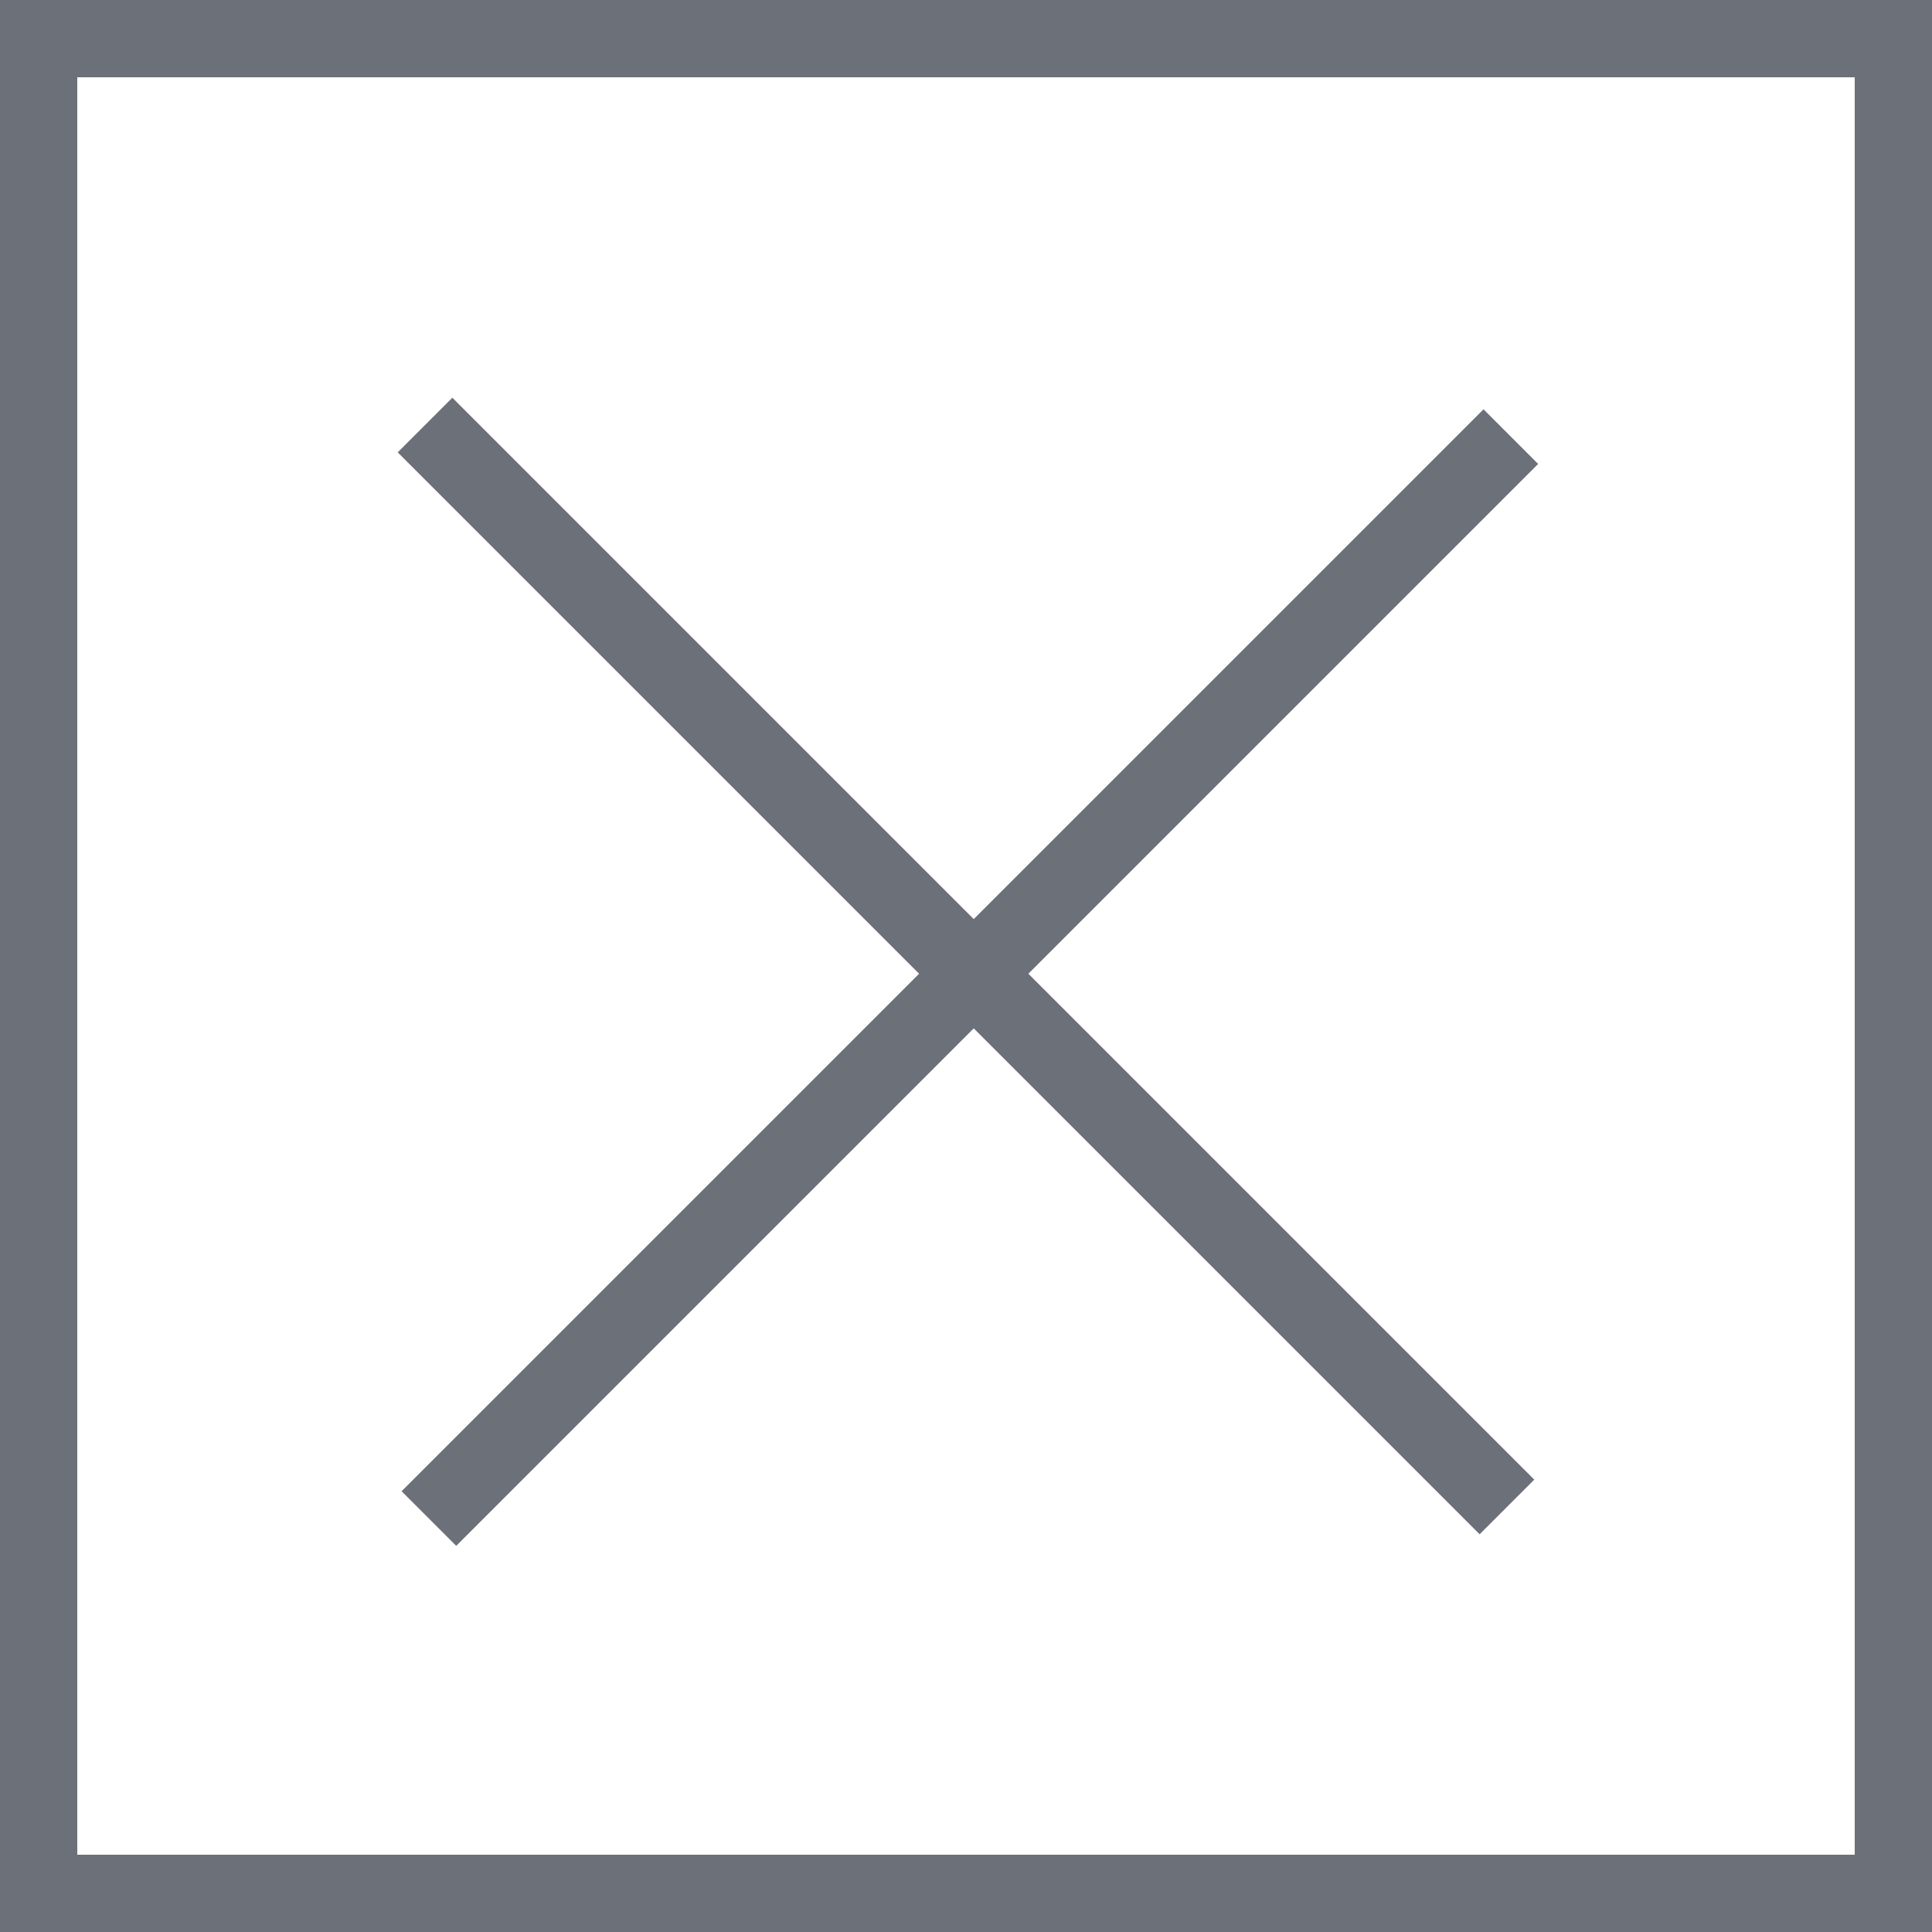
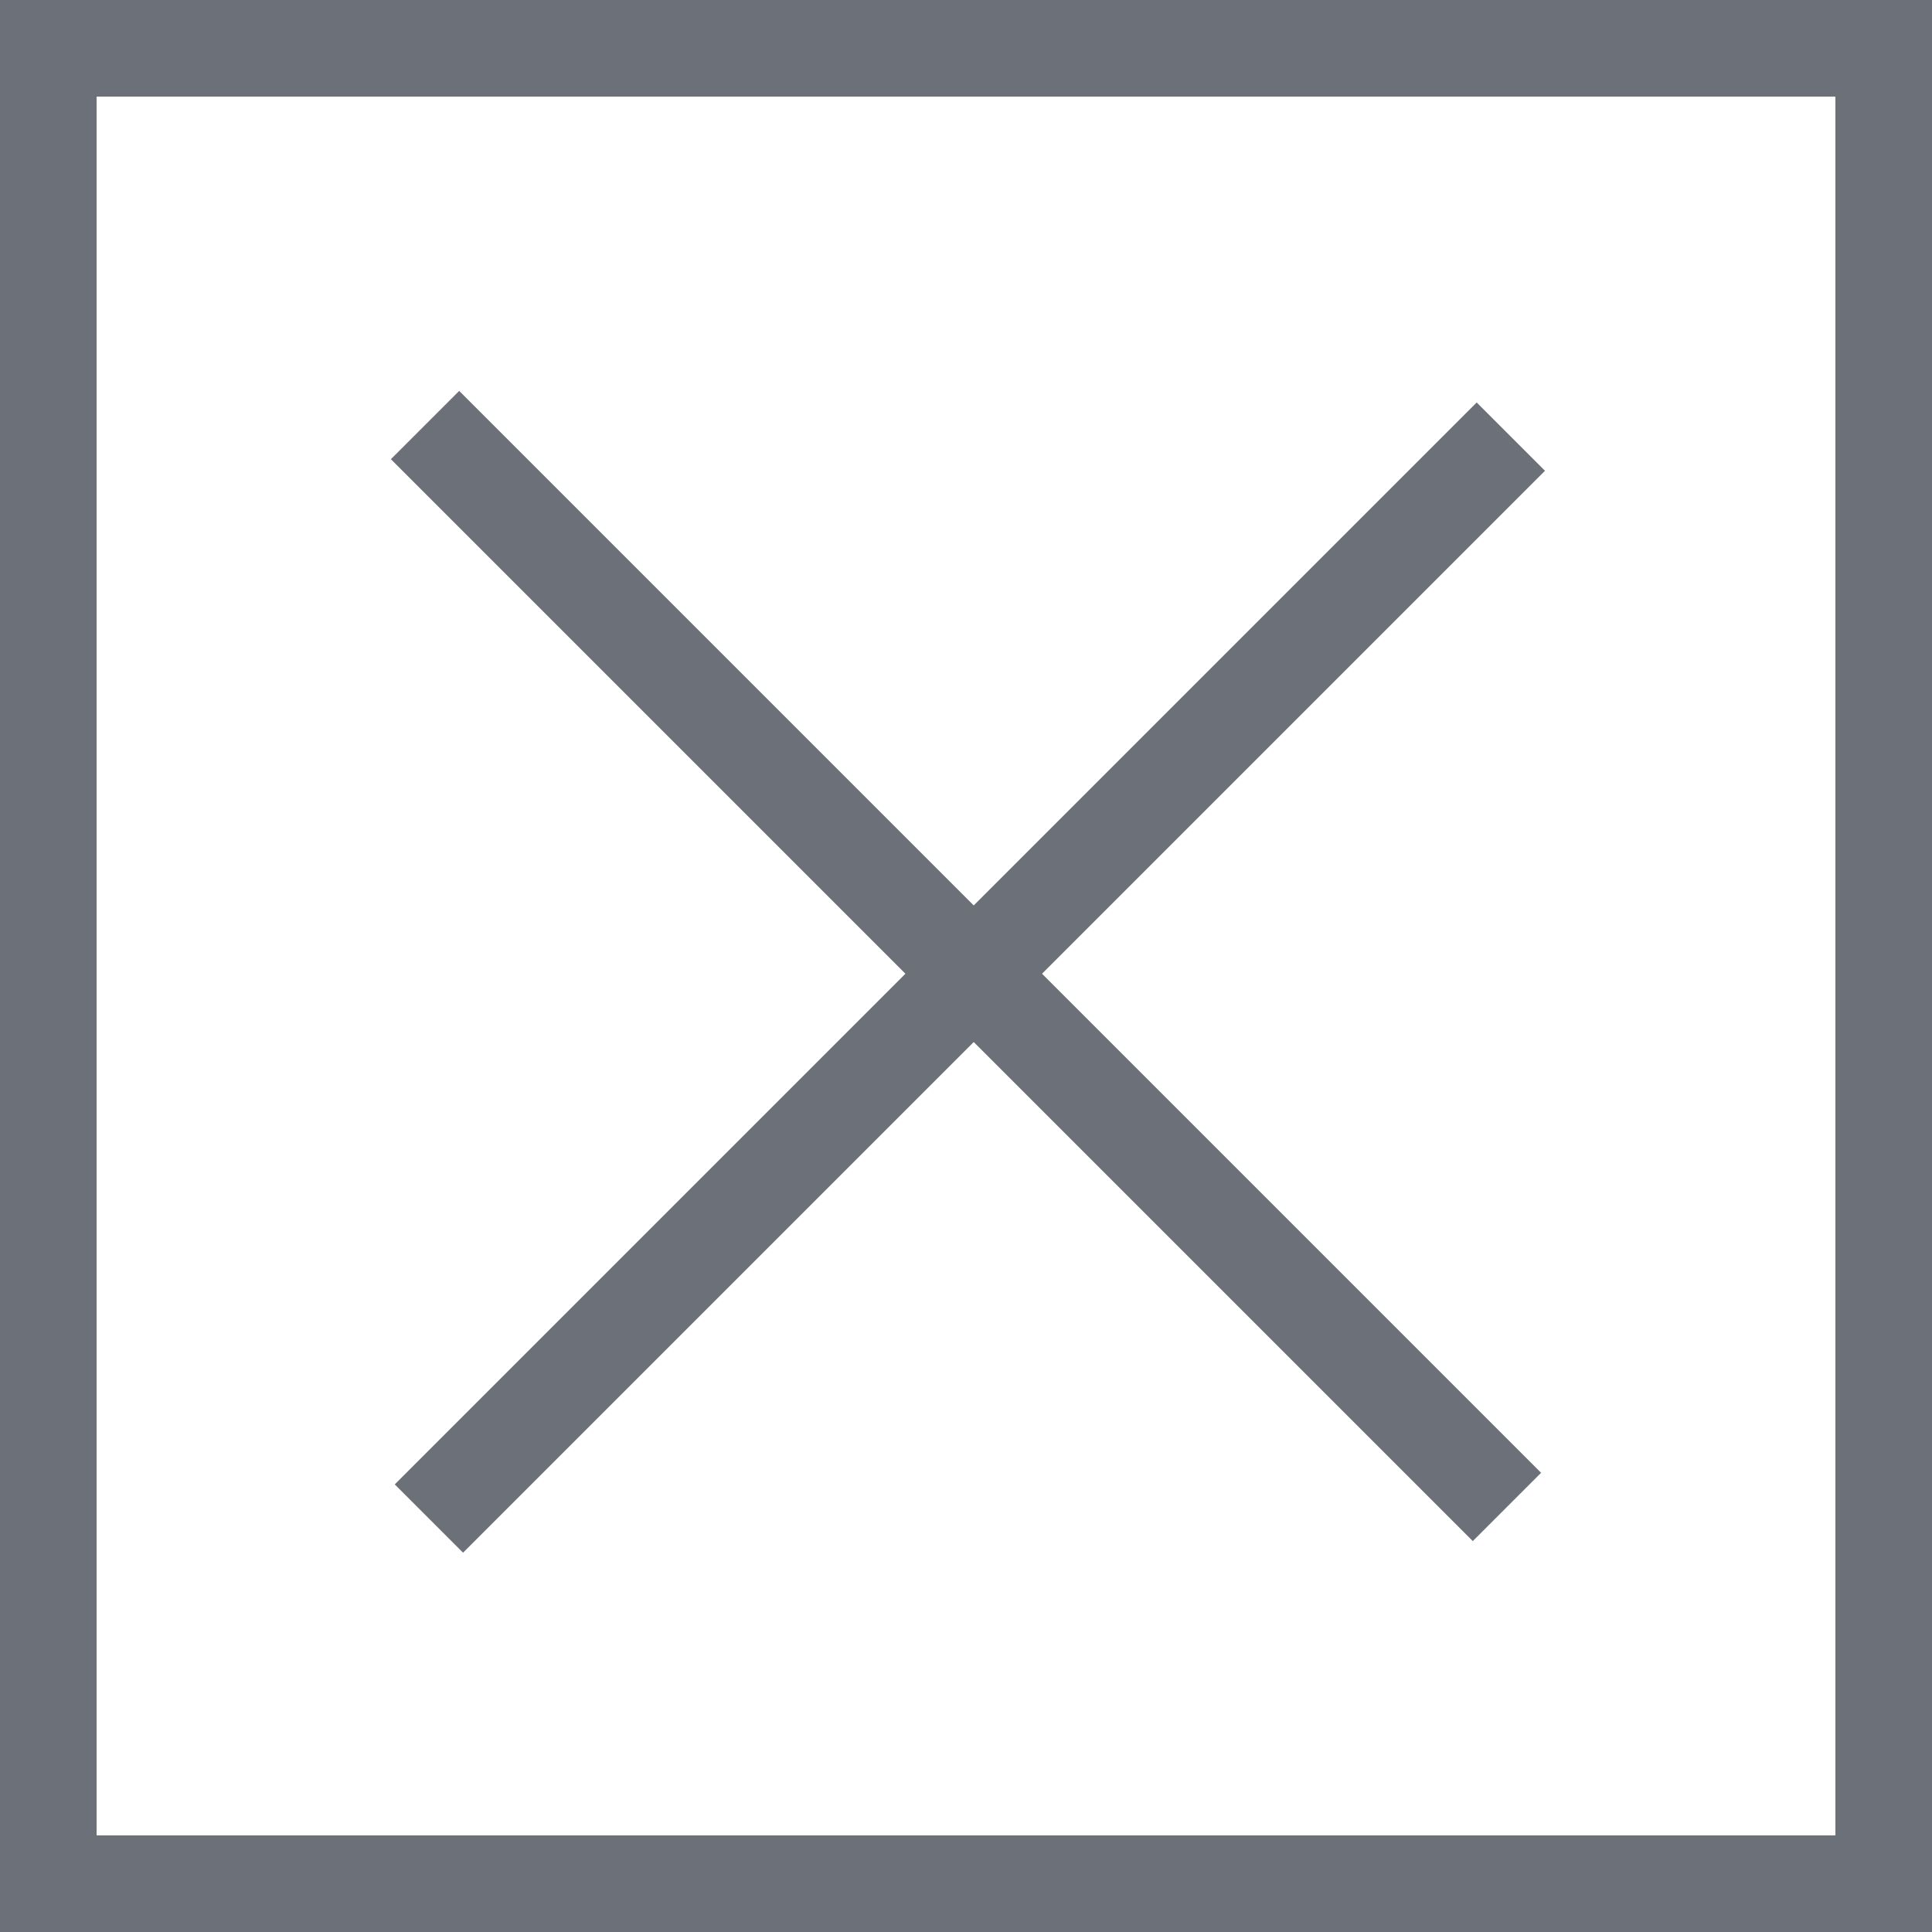
- <svg xmlns="http://www.w3.org/2000/svg" viewBox="0 0 50 50">
+ <svg xmlns="http://www.w3.org/2000/svg" viewBox="0 0 40 40">
  <defs>
    <style>.a{fill:#6b7079;}.b{fill:none;stroke:#6b7079;stroke-miterlimit:10;stroke-width:2px;}</style>
  </defs>
-   <path class="a" d="M48,2V48H2V2H48m2-2H0V50H50V0Z" />
-   <line class="b" x1="11" y1="11" x2="39" y2="39" />
-   <line class="b" x1="11.1" y1="39.3" x2="39.1" y2="11.3" />
+   <path class="a" d="M38,2V38H2V2H38m2-2H0V40H40V0Z" />
+   <line class="b" x1="8.8" y1="8.8" x2="31.2" y2="31.2" />
+   <line class="b" x1="8.88" y1="31.44" x2="31.28" y2="9.04" />
</svg>
